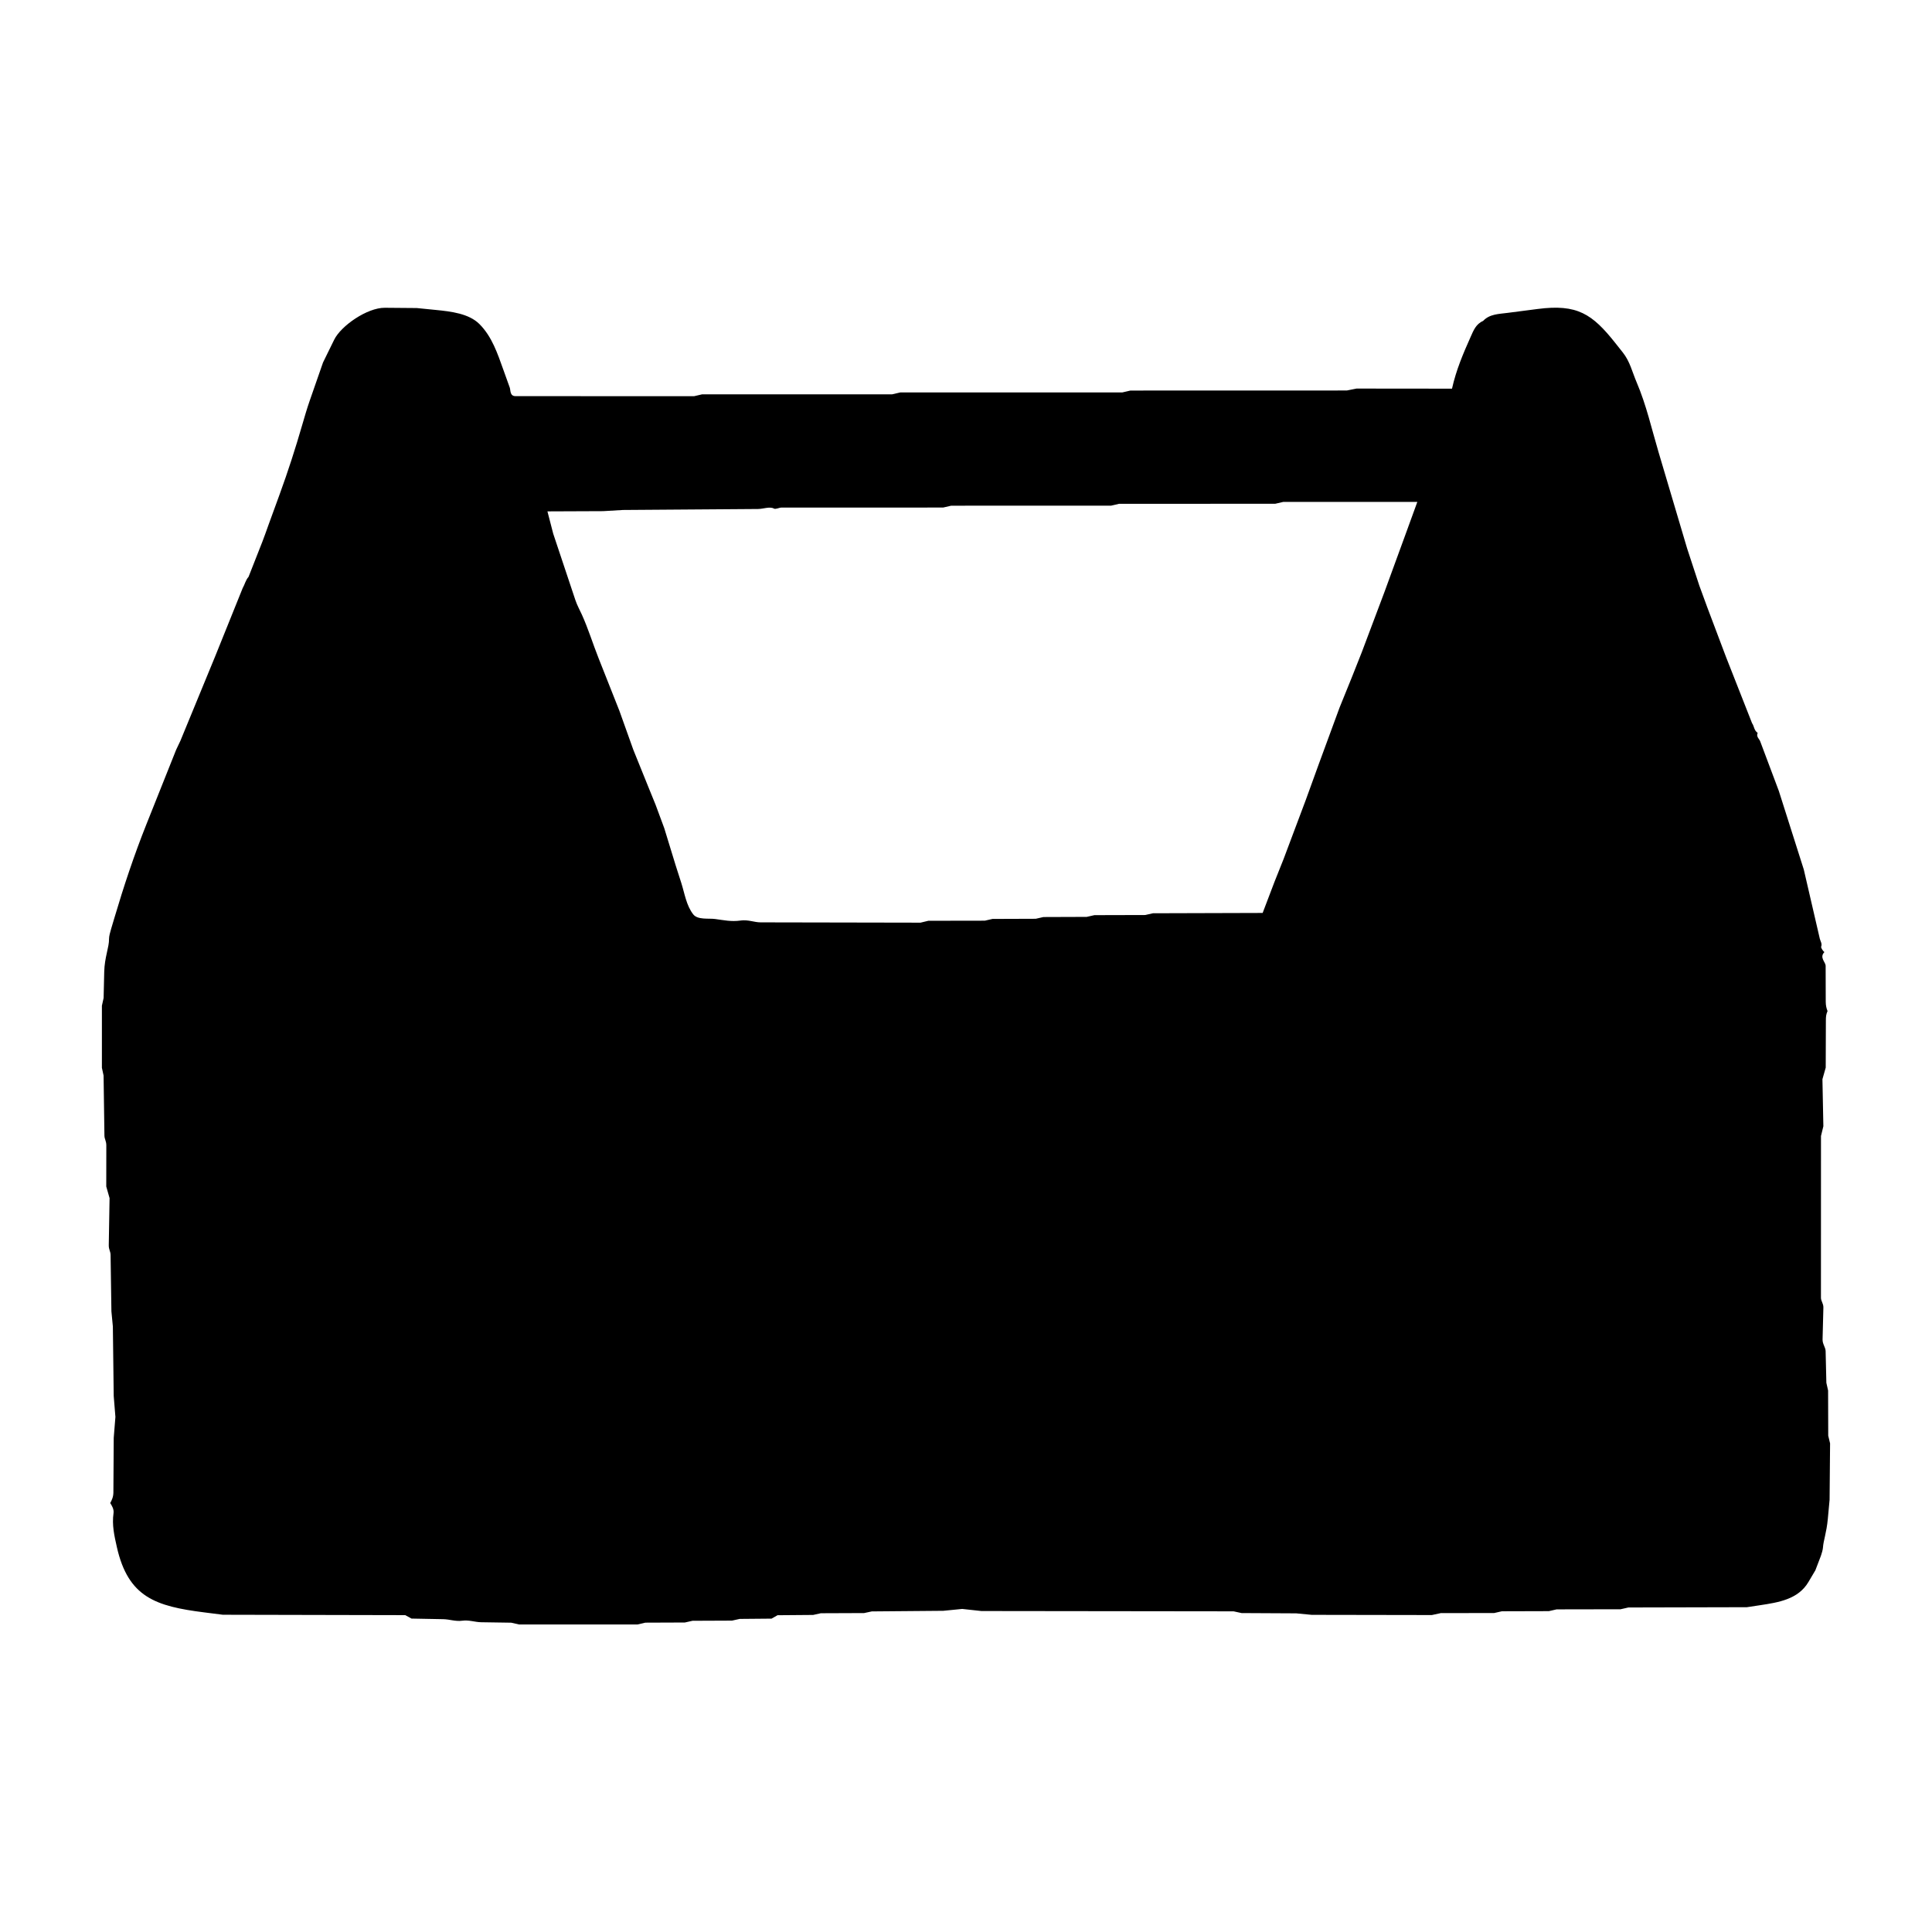
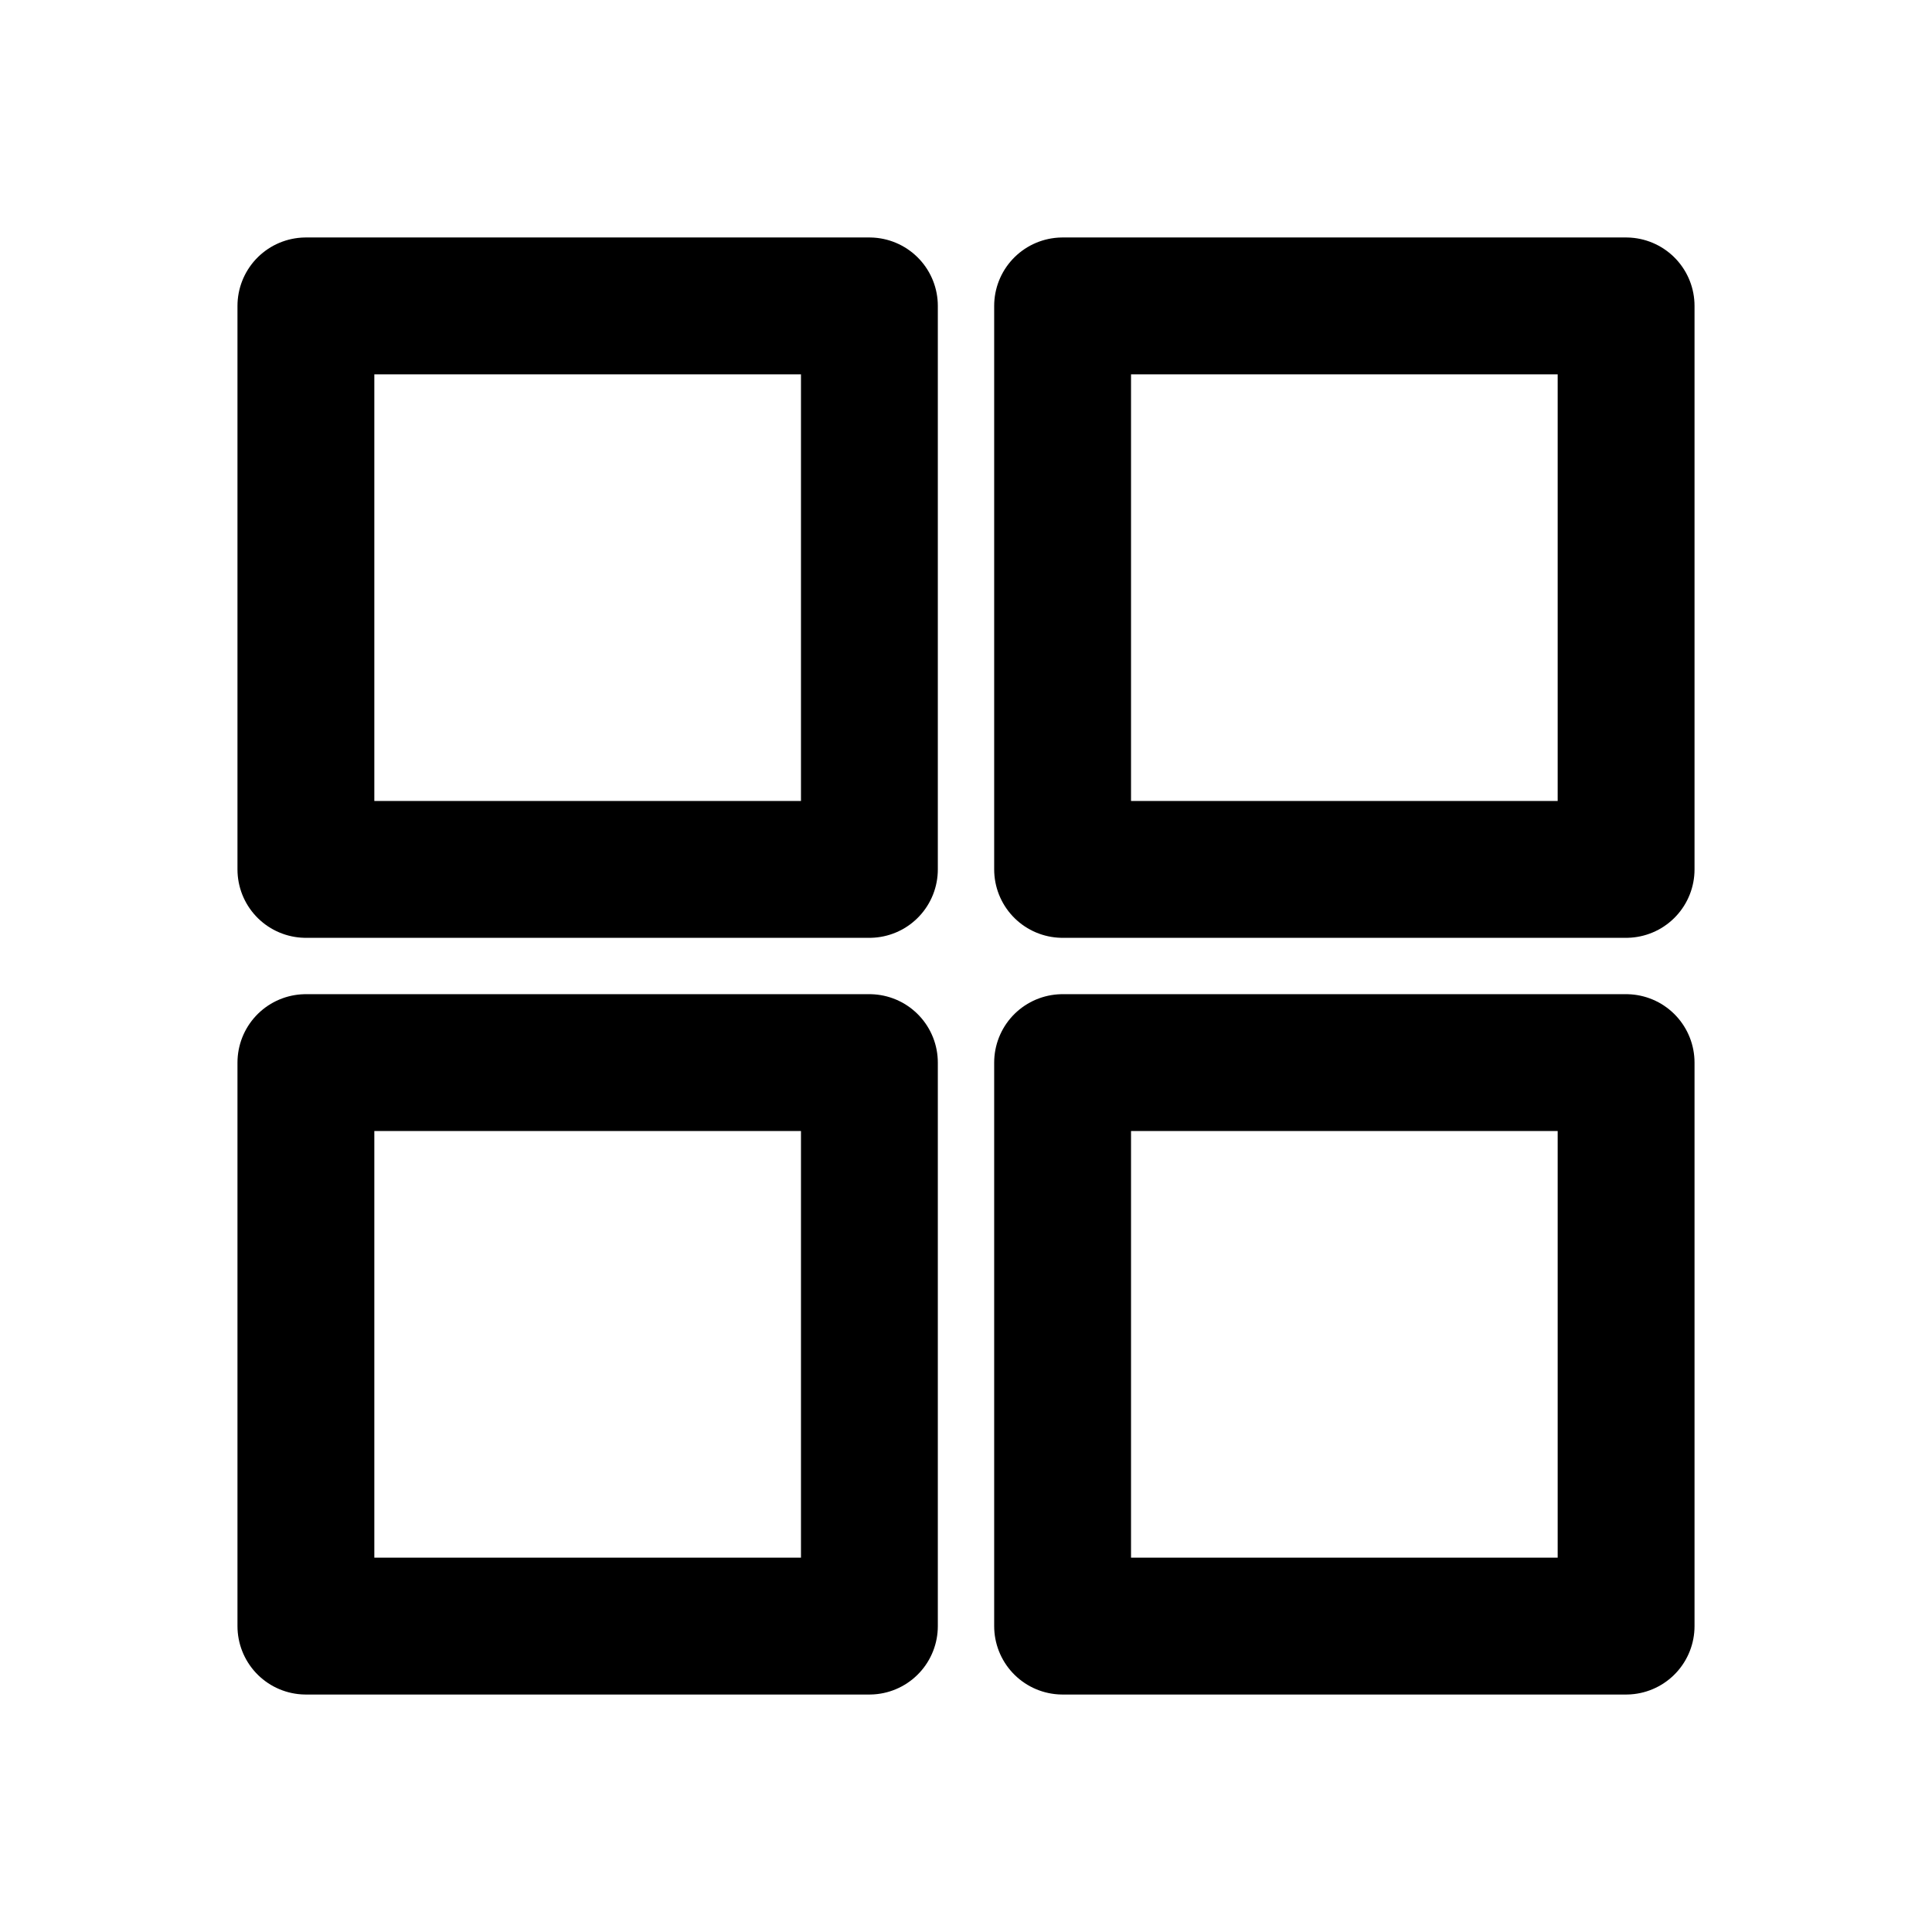
- <svg xmlns="http://www.w3.org/2000/svg" fill="currentColor" aria-hidden="true" focusable="false" viewBox="0 0 1024 1024">
-   <path d="M763.52,855.01l-4.62,1-63.66-.11-8.19-.79-28.99-.15-4.23-.92-133.65-.16-10.19-1.11-10.04.99-37.87.32-4.1.88-22.92.09-4.07.9-18.88.15-3.18,1.81-16.88.15-4.07.9-20.93.09-4.07.91-20.93.08-4.13.96h-62.82s-4.14-.94-4.14-.94l-15.89-.24c-3.38-.05-6.52-1.3-10.07-.81s-6.69-.75-10.06-.81l-16.83-.32-3.31-1.82-96.67-.21-9.87-1.25c-25.7-3.24-40.3-7.98-46.31-34.57-1.36-6.03-2.68-11.73-1.77-18.09.29-2-.93-4.01-1.76-5.29.89-1.64,1.66-3.26,1.68-5.61l.18-28.96.89-11.08-.9-11.08-.45-36.85-.77-8.03-.44-29.94c-.03-1.89-1-2.77-.96-5.17l.42-24.9-1.75-6.16.03-21.76c0-2.43-.97-3.31-1-5.19l-.45-31.85-.89-4.11v-32.91s.91-4.1.91-4.1l.32-13.85c.18-7.73,2.64-13.09,2.55-17.48-.03-1.33.61-3.61,1.12-5.33l1.7-5.72c5.06-17.06,10.48-33.37,17.07-49.88l15.69-39.32,2.25-4.74,18.37-44.62,14.64-36.32c1.14-1.96,1.53-4.19,3.11-5.96l7.35-18.69c1.19-3.03,2.1-5.77,3.22-8.84l5.87-16.09c4.5-12.34,8.38-24.35,12.02-36.96,1.27-4.39,2.54-8.71,4.03-13l6.98-20.03,5.93-12.09c3.58-7.3,17.44-16.98,26.84-16.9l16.92.14,10.02,1c8.18.81,17.65,1.92,23.24,7.54,6.63,6.66,9.56,15.62,12.67,24.29l3.37,9.39c.46,1.29-.03,4.47,3.01,4.47l94.64.04,4.29-1h100.71s4.31-1,4.31-1h117.67s4.32-1,4.32-1l114.69-.03,5.14-1.02,50.61.05c2.22-9.94,5.89-18.52,9.88-27.46,1.52-3.41,2.83-6.82,6.61-8.44,3.41-3.67,8.23-3.65,12.97-4.27l15.92-2.06c20.99-2.72,28.95,2.59,41.24,18.11l3.93,4.96c3.78,4.77,4.97,10.3,7.29,15.73,5.21,12.21,7.92,24.58,11.72,37.37l15.06,50.74,6.46,19.69,4.29,11.71,9.86,26.12,13.8,35.08c1.18,1.68,1.01,3.84,2.98,5.17-.9,2.04.82,3.09,1.34,4.47l9.87,26.28,13.24,41.67,8.48,36.65c.32,1.4,1.4,2.61.68,4.41.08.7.96,2.07,1.75,2.7-2.77,2.92.66,5.25.67,7.31l.05,19c0,2,.41,3.64.95,4.93-.79,1.87-.88,2.99-.88,5.13l-.08,24.85-1.74,6.15.49,24.94-1.26,5.17-.02,85.74c0,1.75,1.35,3.05,1.29,5.18l-.43,16.88c-.06,2.5,1.57,4.16,1.62,6.2l.39,16.8.92,4.1.07,23.93.98,4.08-.26,29.89-.94,10.16c-.68,7.36-2.36,11.55-2.57,15.16-.06,1.05-.67,3.29-1.08,4.35l-2.94,7.69-3.71,6.27c-5.42,9.16-15.94,10.79-25.51,12.24l-7.07,1.07-62.83.15-4.14.94-33.9.06-4.09.94-24.92.07-4.08.93-28.44.04ZM392.47,487.9c4.08-.56,7.25.96,10.64.97l84.77.16,4.17-1,29.91-.05,4.08-.93,22.93-.08,4.07-.92,22.93-.08,4.08-.92,26.92-.07,4.13-.93,58.13-.17,6.26-16.44,4.84-12.14,11.75-31.28,6.93-19.11,10.99-29.88,6.57-16.21,5.19-13.1,12.02-31.92,11.24-30.76,6.19-17.01h-71.1s-4.22.98-4.22.98l-82.76.02-4.24.98-84.75.02-4.25.98-85.78.02c-1.04,0-3.05,1.01-3.9.53-2.16-1.22-5.7.2-8.45.22l-71.66.52-10.43.62-29.52.12,3.07,11.84,11.73,35.14c.94,2.82,2.33,5.26,3.46,7.76,3.42,7.58,5.75,15.26,8.85,23.09l11.03,27.86,7.39,20.68,8.06,19.95,3.71,9.11,4.61,12.45,6.1,19.89,2.93,9.14c1.77,5.52,2.66,12.03,6.38,16.73,2.33,2.94,8.17,1.97,11.45,2.4,4.62.6,8.55,1.53,13.58.83Z" />
+ <svg xmlns="http://www.w3.org/2000/svg" viewBox="0 0 24 24" fill="none" stroke="#000" stroke-width="1.7" stroke-linecap="round" stroke-linejoin="round">
+   <path d="M3.8 3.8h7v7h-7z" />
+   <path d="M13.2 3.8h7v7h-7z" />
+   <path d="M3.8 13.2h7v7h-7z" />
+   <path d="M13.2 13.2h7v7h-7z" />
</svg>
